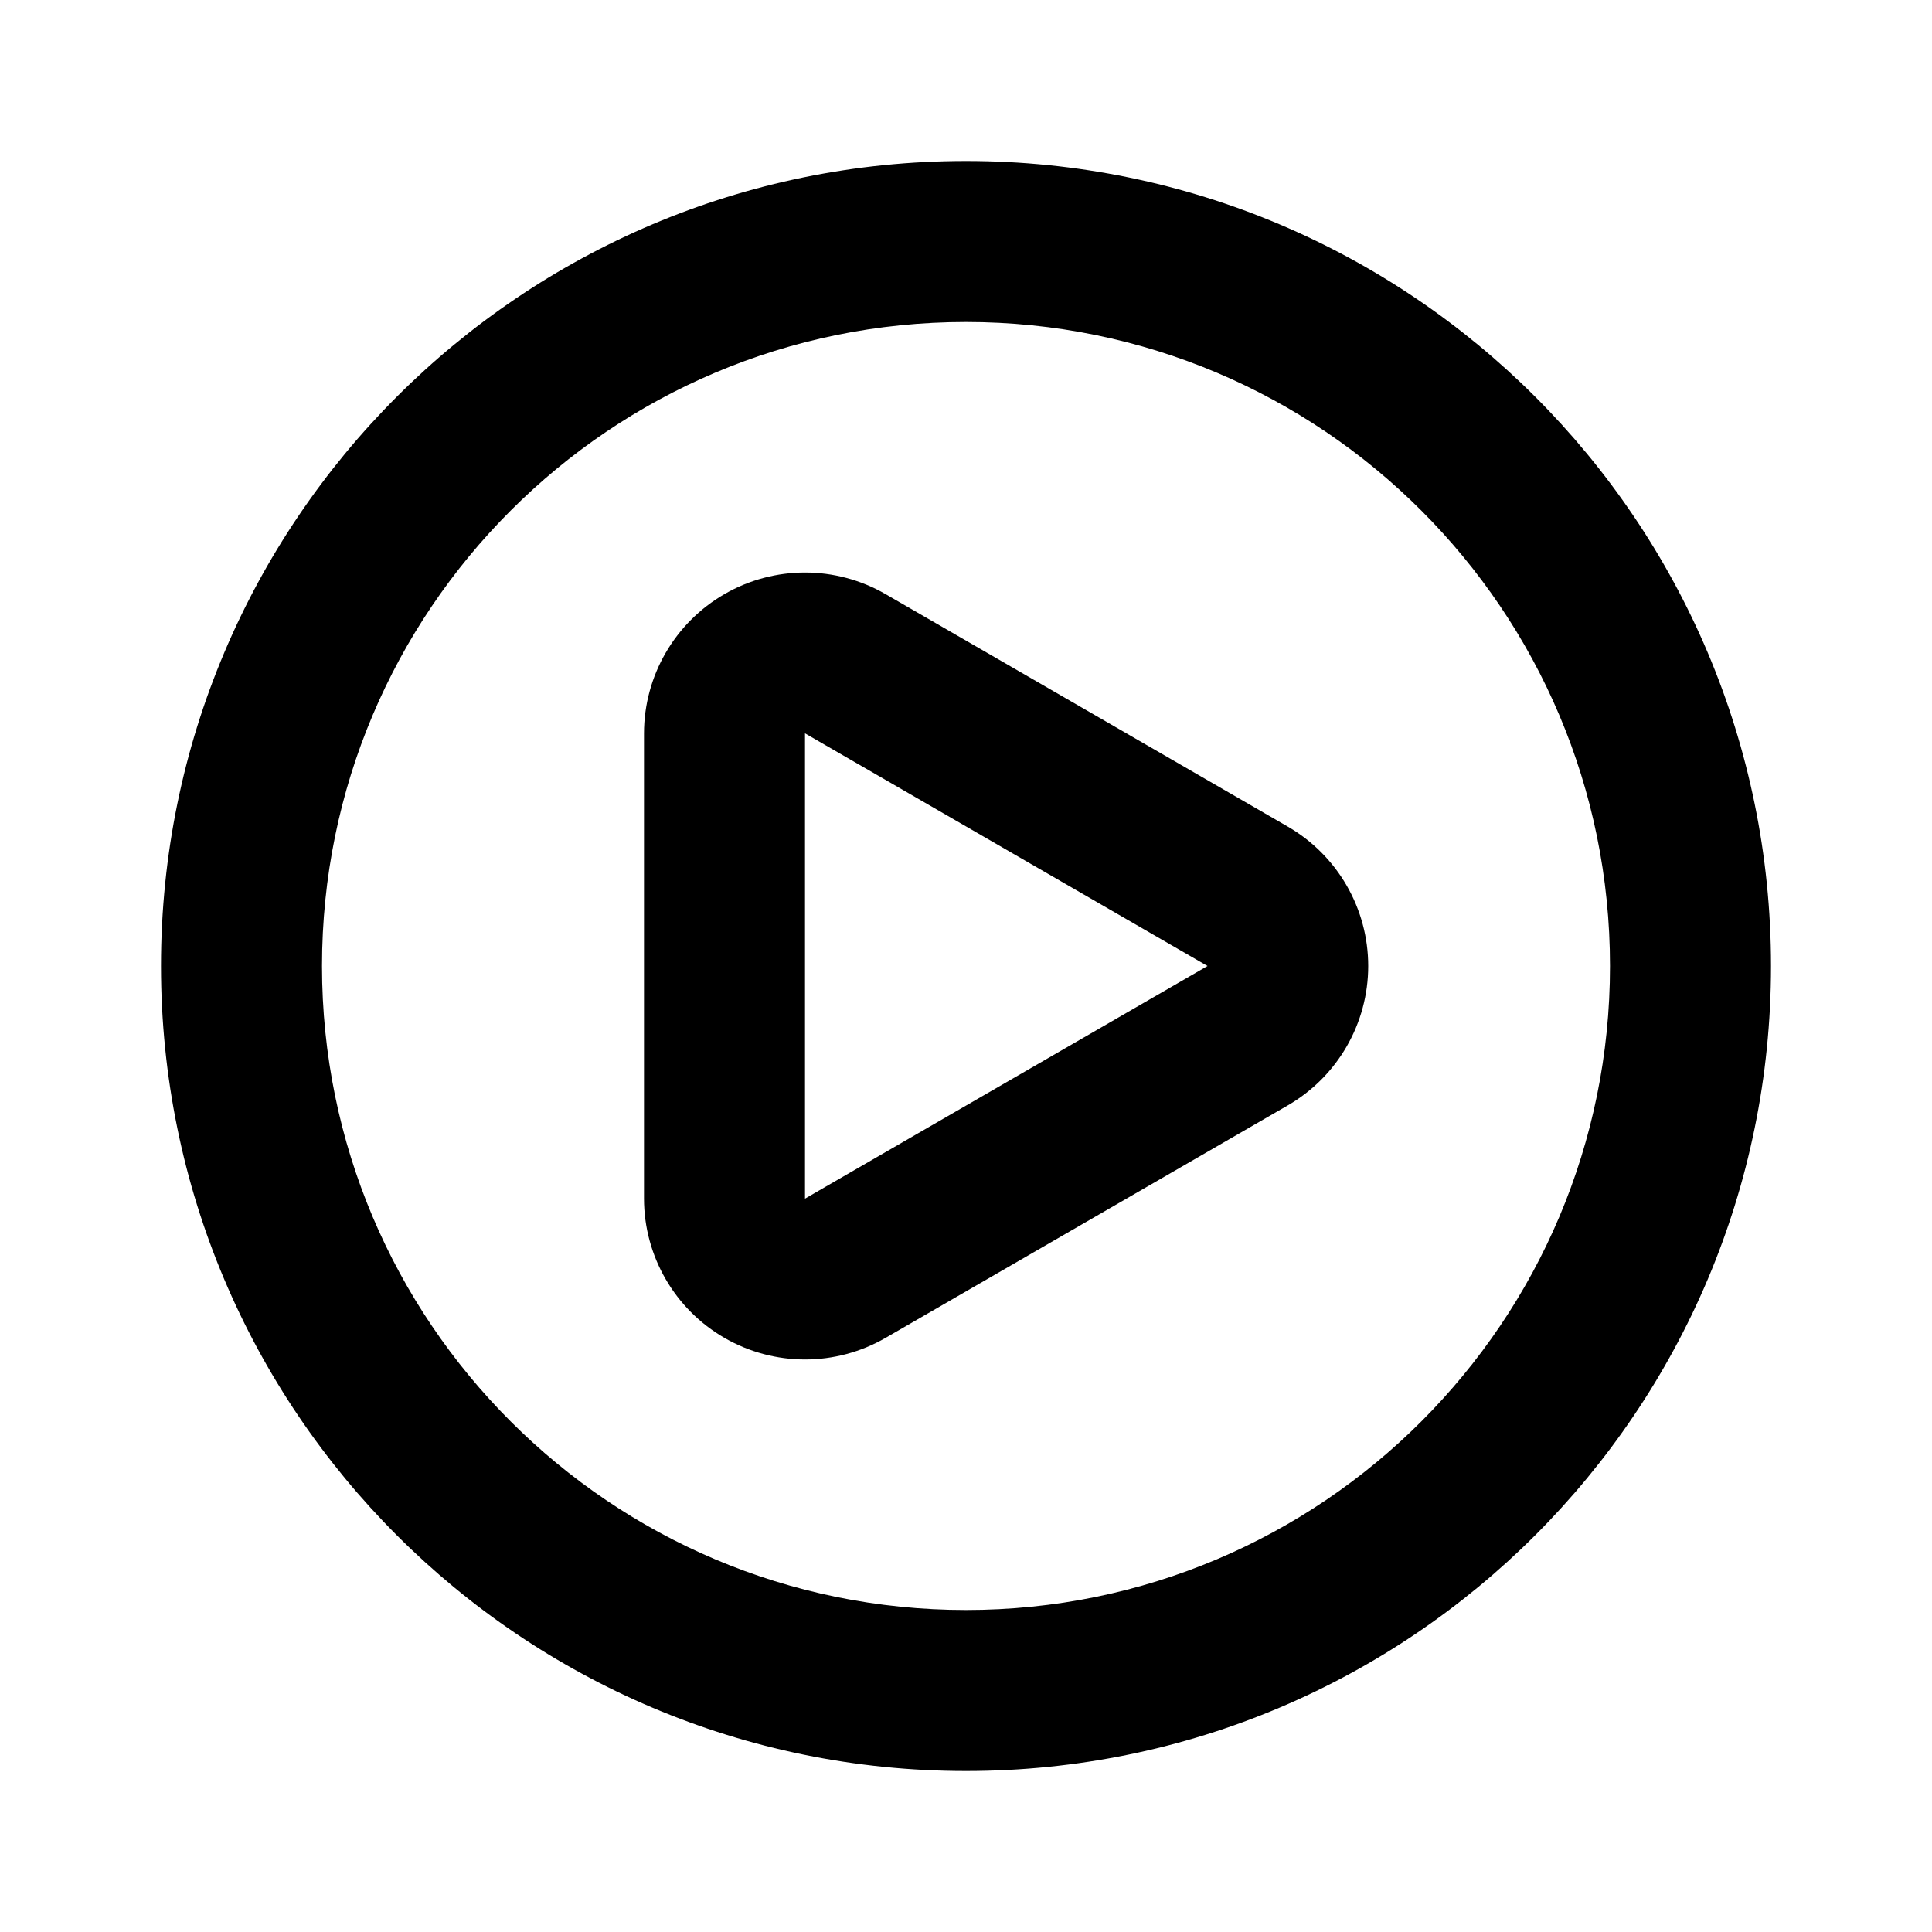
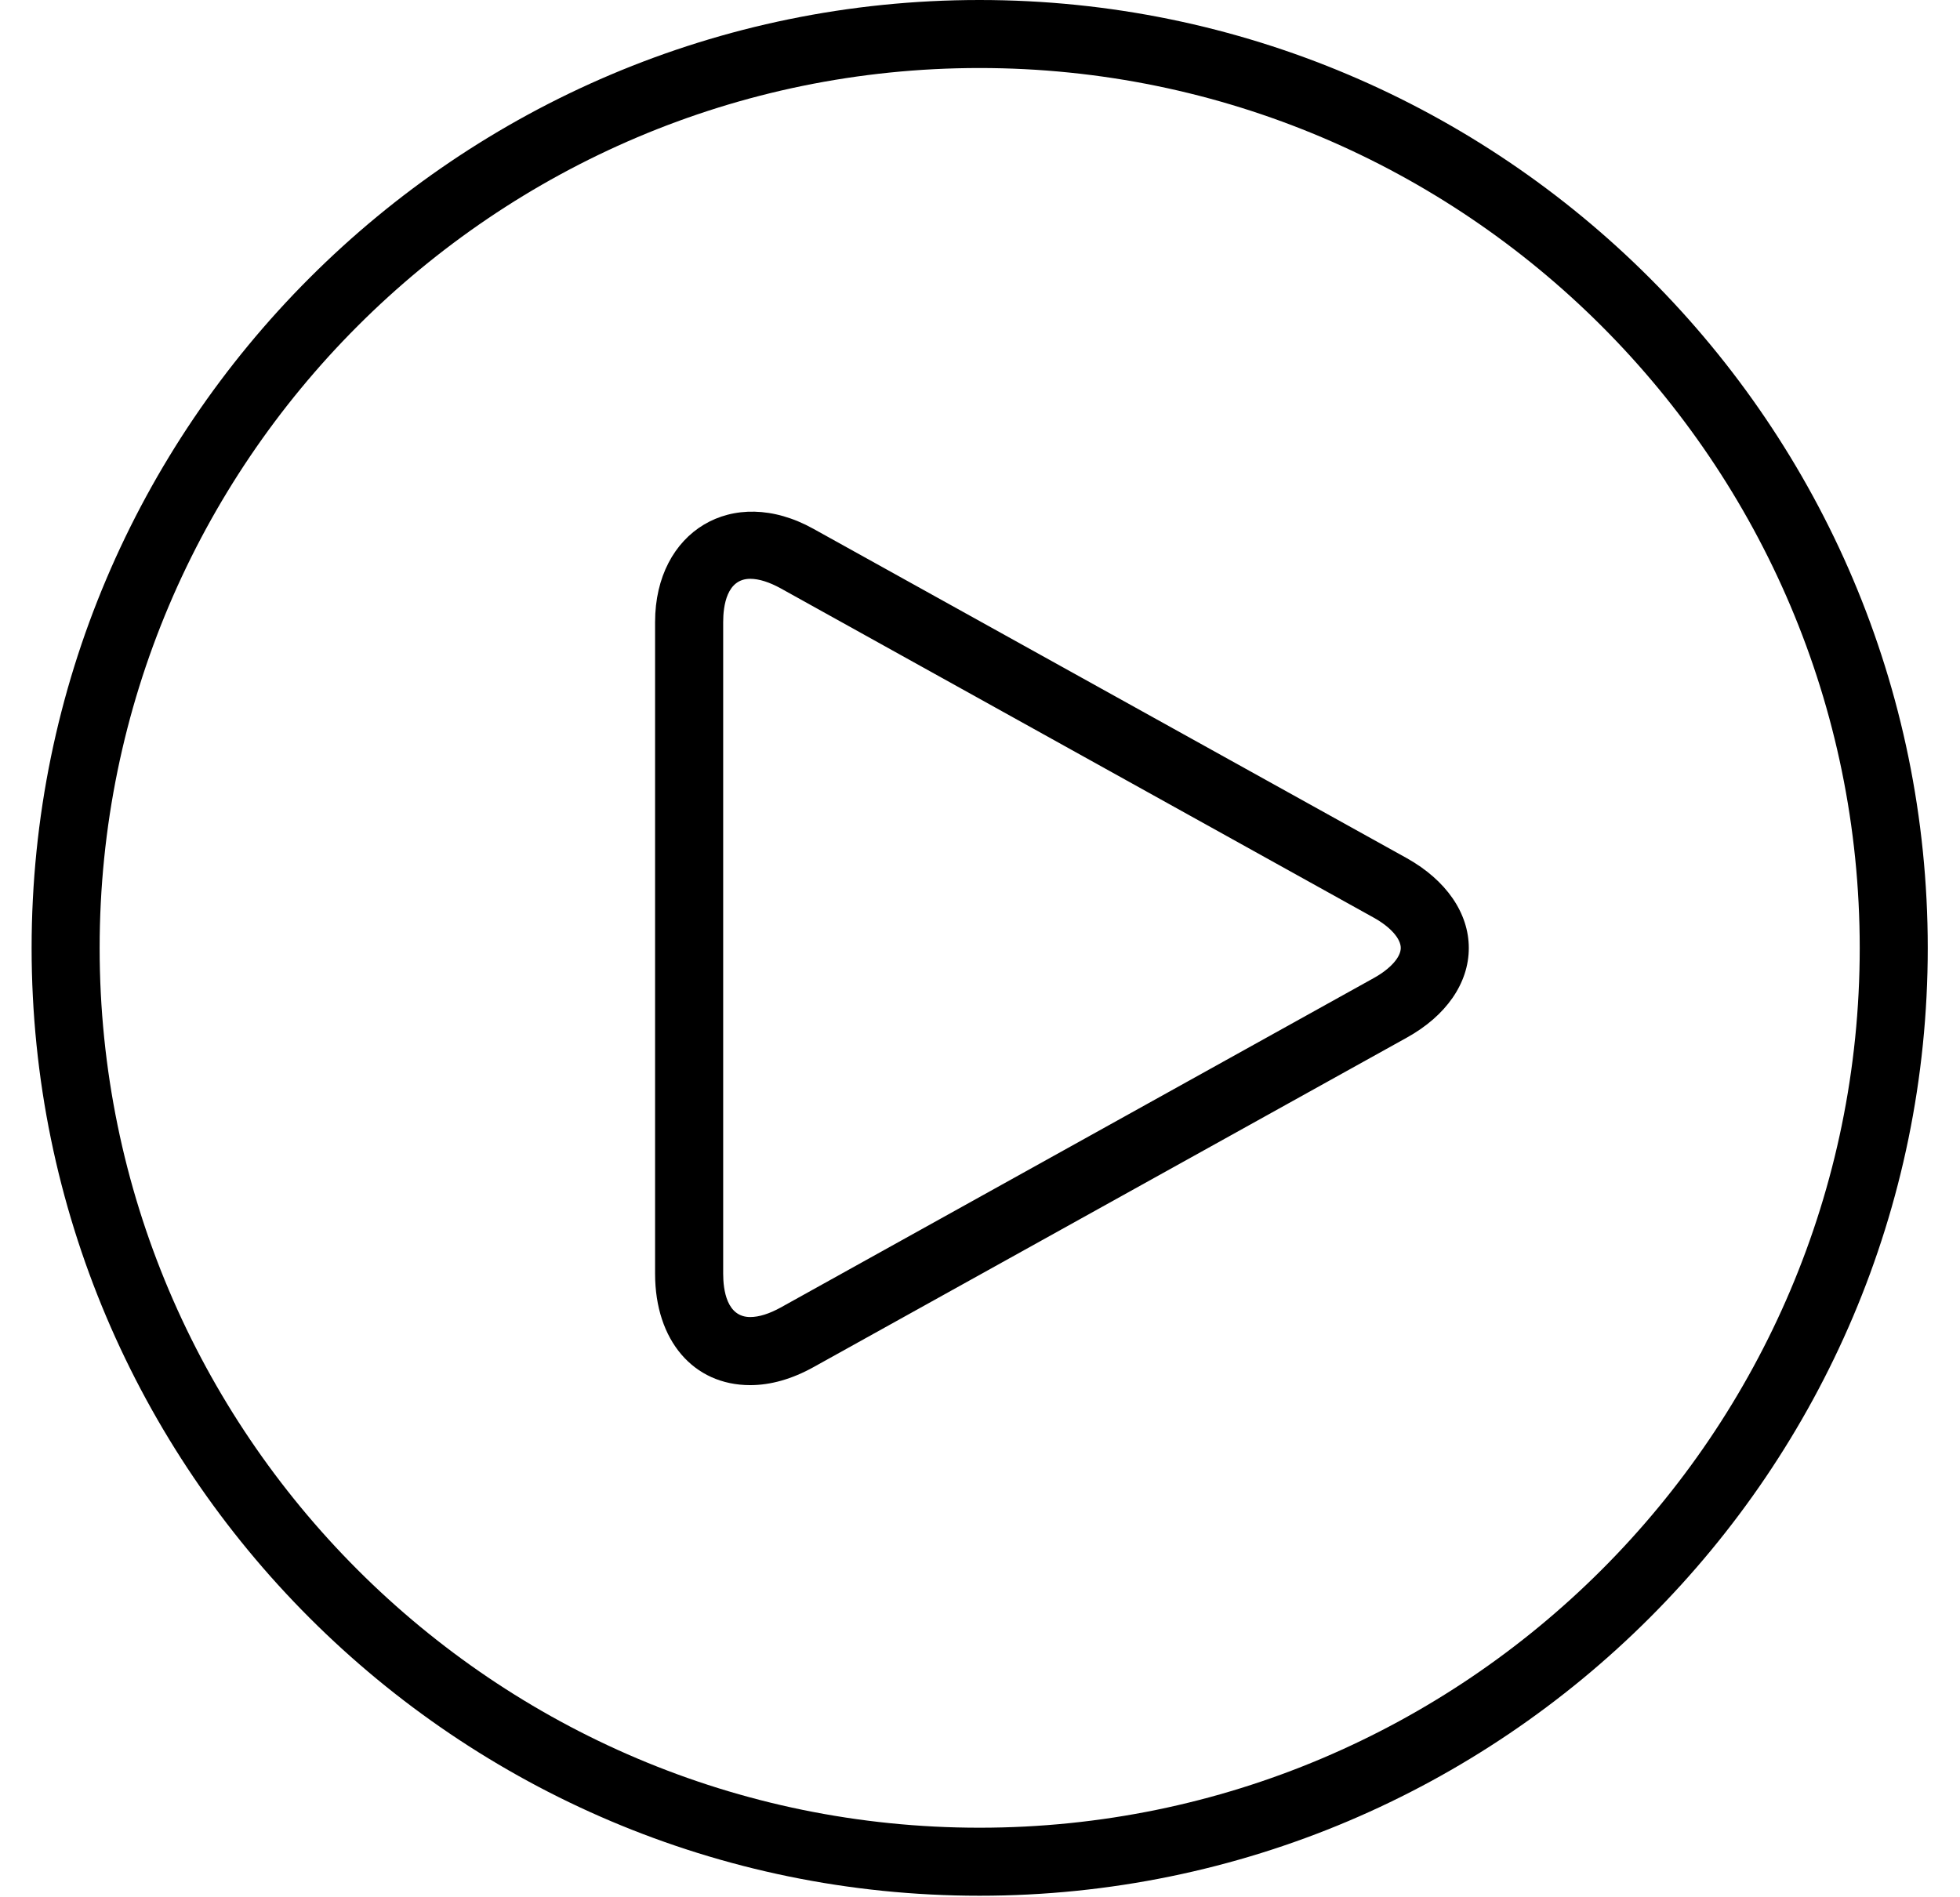
- <svg xmlns="http://www.w3.org/2000/svg" viewBox="0 0 24 24" id="play">
-   <path d="M16,10.27,11,7.38A2,2,0,0,0,8,9.11v5.78a2,2,0,0,0,1,1.73,2,2,0,0,0,2,0l5-2.89a2,2,0,0,0,0-3.46ZM15,12l-5,2.89V9.11L15,12ZM12,2A10,10,0,1,0,22,12,10,10,0,0,0,12,2Zm0,18a8,8,0,1,1,8-8A8,8,0,0,1,12,20Z" />
+ <svg xmlns="http://www.w3.org/2000/svg" width="31" height="30" viewBox="0 0 31 30" id="play">
+   <g fill="none" fill-rule="evenodd">
+     <g fill="#000" transform="translate(-316 -256)">
+       <path d="M331.492 256c-8.268 0-14.992 6.727-14.992 14.996 0 8.268 6.725 14.992 14.992 14.992 8.267 0 14.998-6.725 14.998-14.992 0-8.269-6.73-14.996-14.998-14.996zm0 28.912c-7.674 0-13.916-6.24-13.916-13.916s6.242-13.92 13.916-13.92c7.676 0 13.922 6.244 13.922 13.92s-6.246 13.916-13.922 13.916zm6.76-15.336l-9.387-5.211c-1.279-.711-2.504.043-2.504 1.475v10.309c0 1.053.605 1.762 1.504 1.762.324 0 .662-.096 1.002-.285l9.385-5.213c.621-.344.979-.861.979-1.416 0-.555-.358-1.073-.979-1.421zm-.523 1.895l-9.383 5.213c-.178.098-.342.15-.48.15-.371 0-.428-.428-.428-.686V265.84c0-.256.057-.684.428-.684.139 0 .303.053.48.15l9.383 5.211c.262.146.426.33.426.479-.001.147-.165.33-.426.475z" />
+     </g>
+   </g>
</svg>
